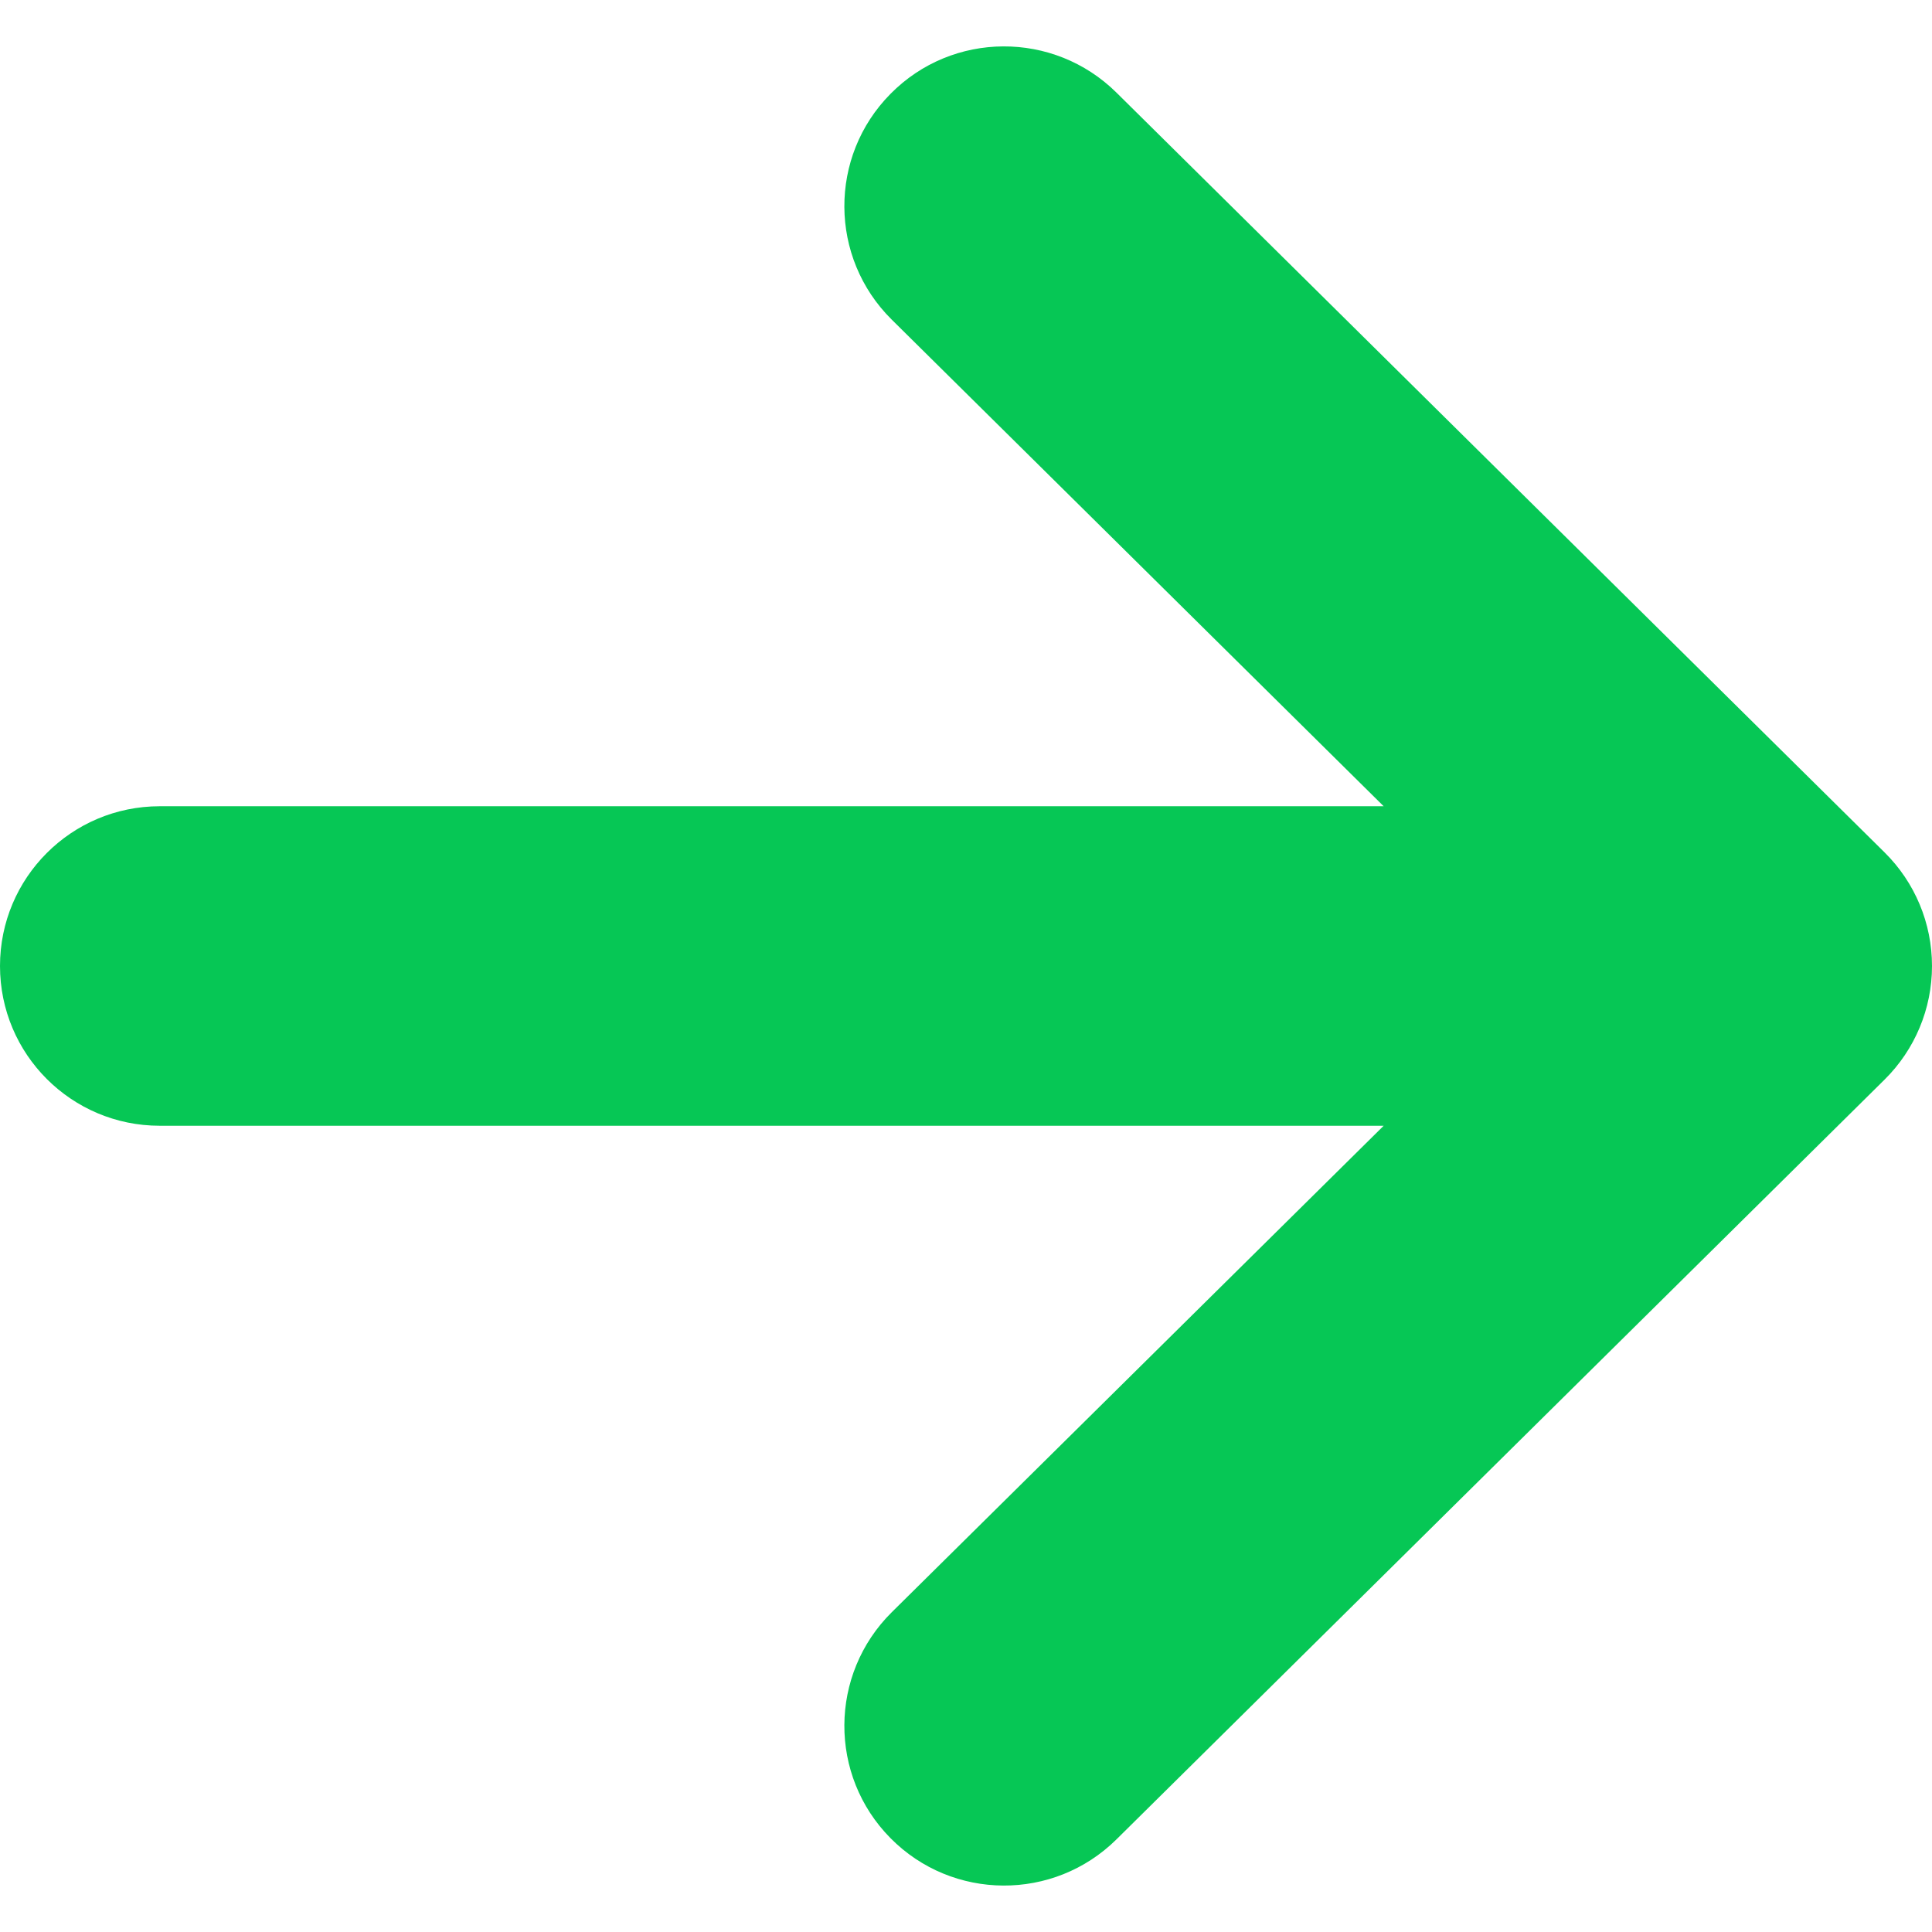
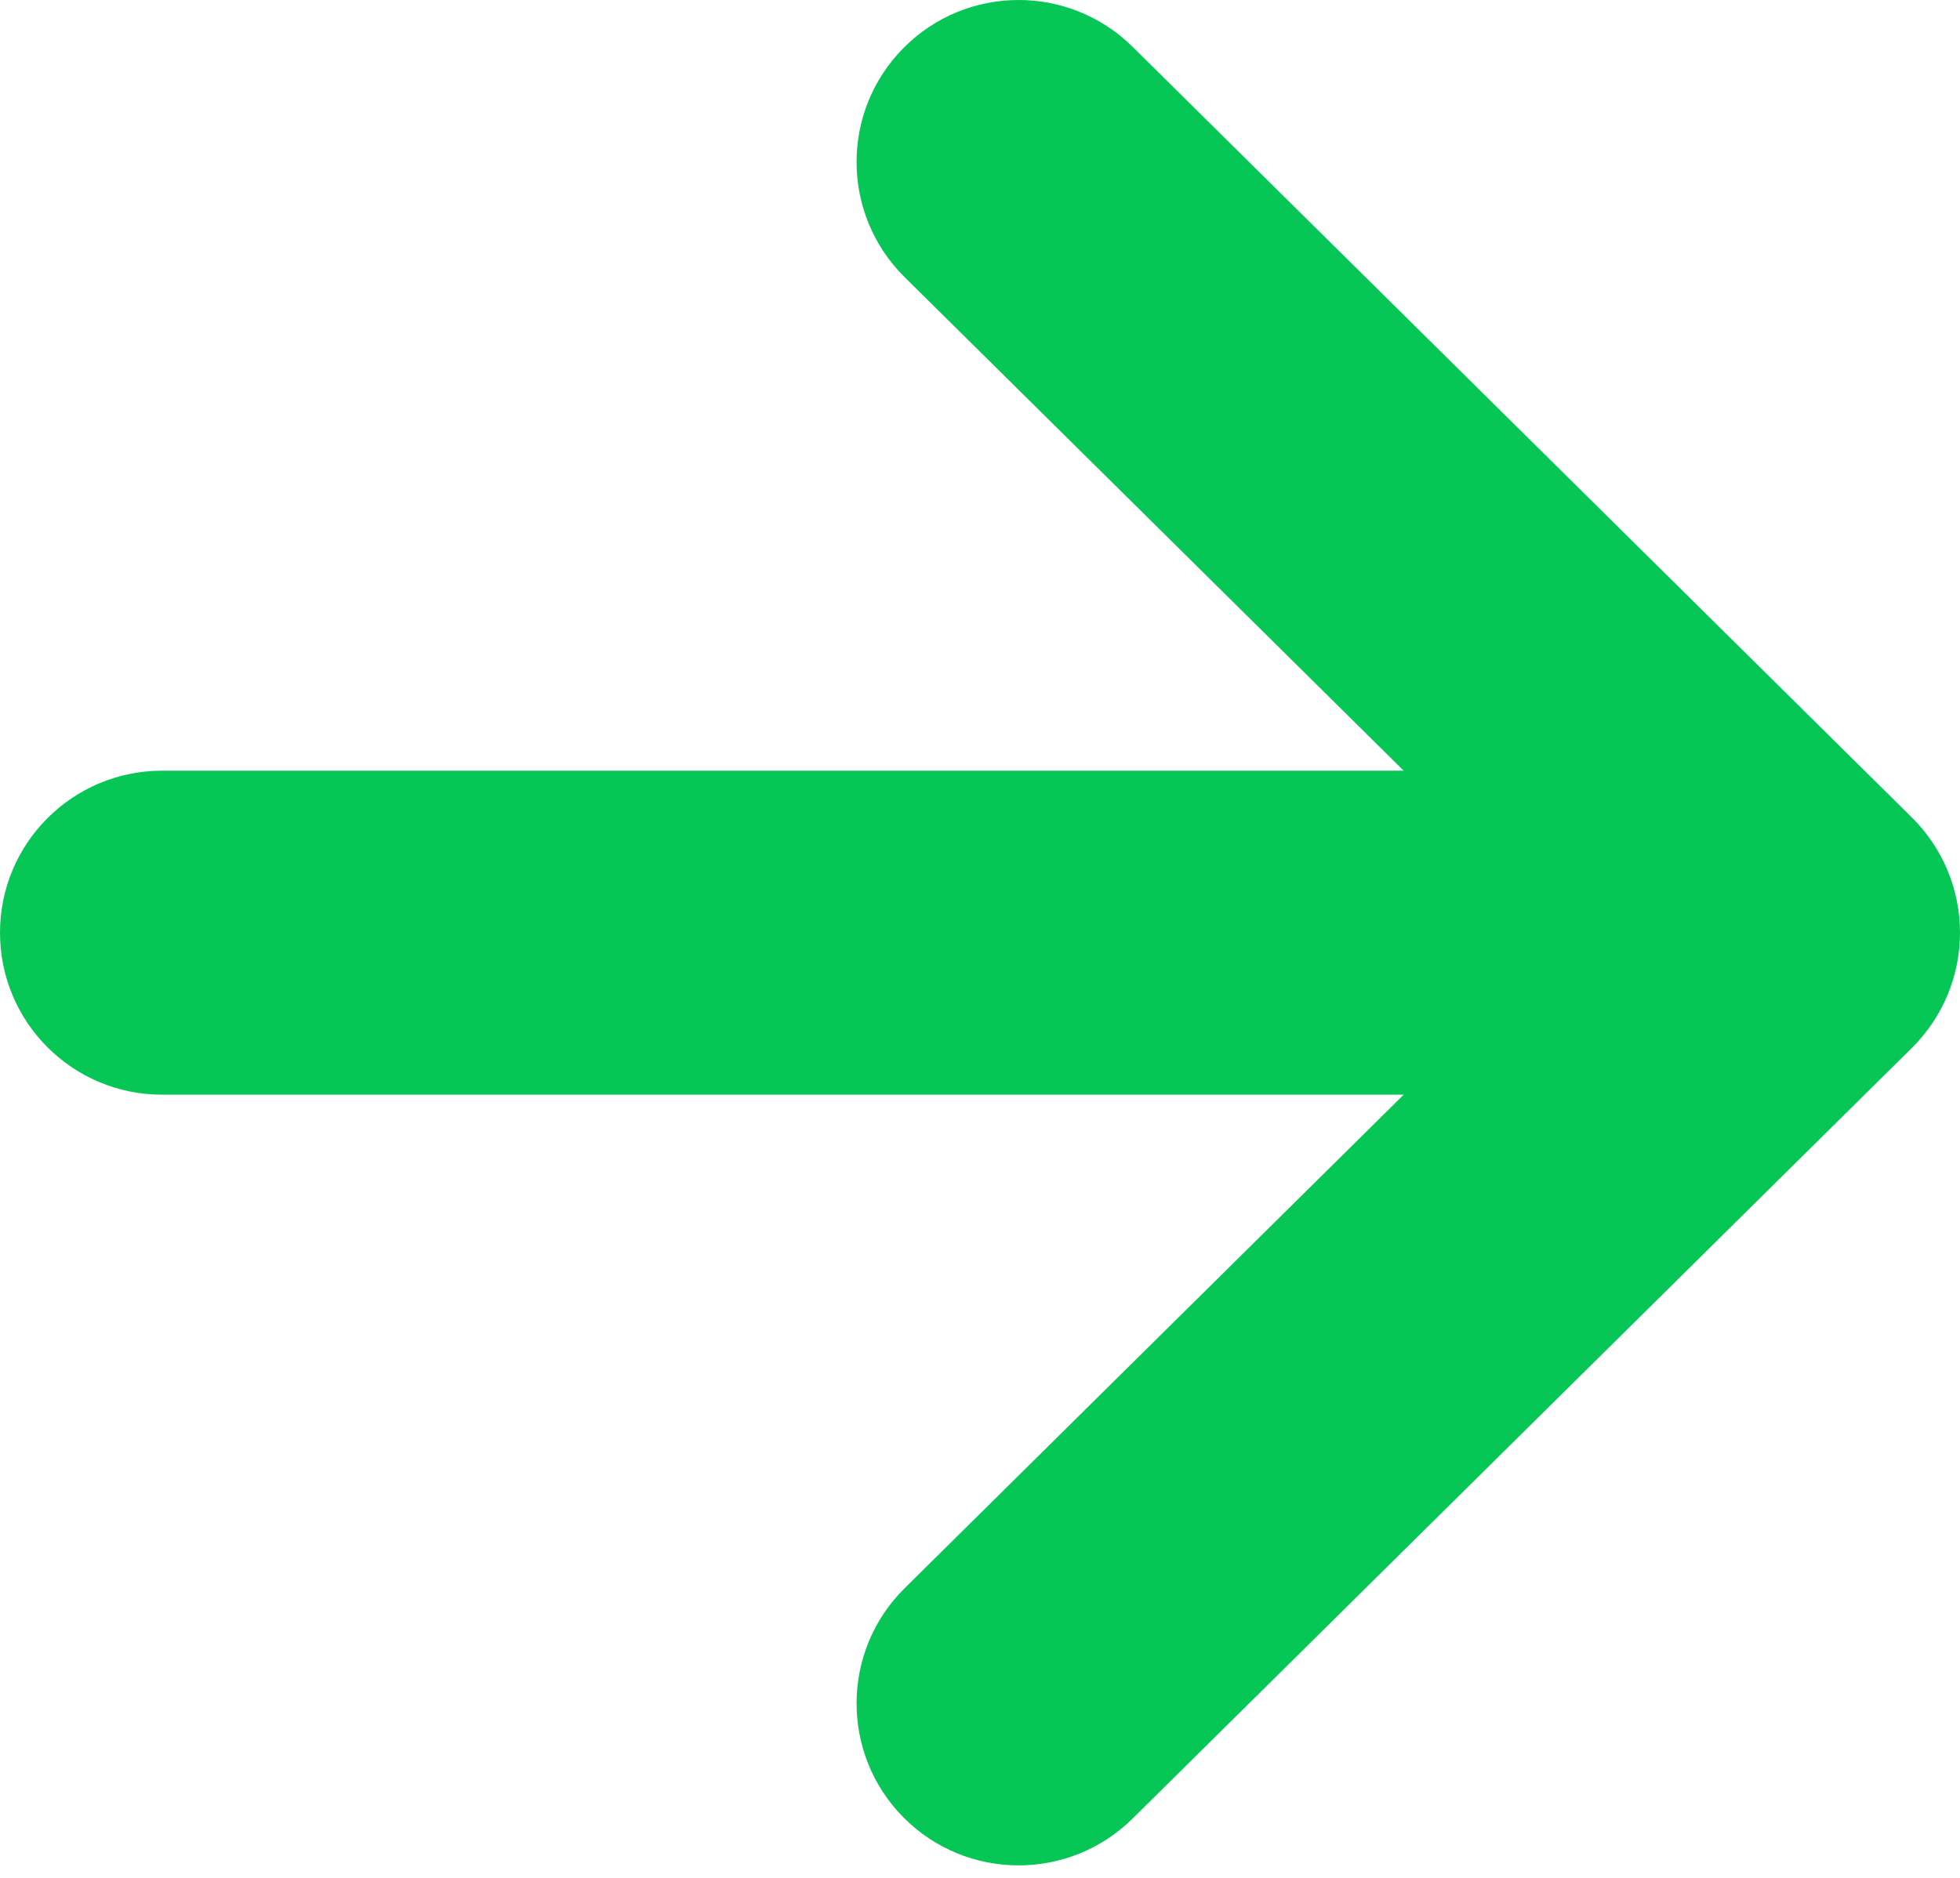
- <svg xmlns="http://www.w3.org/2000/svg" width="16" height="16" viewBox="0 0 16 16" fill="none">
-   <g id="Group">
-     <path id="Vector" d="M15.607 7.059L9.246 0.767C8.726 0.253 7.888 0.257 7.375 0.777C6.861 1.296 6.866 2.134 7.385 2.647L11.459 6.677H1.323C0.592 6.677 0 7.269 0 8C0 8.731 0.592 9.323 1.323 9.323H11.459L7.385 13.352C6.866 13.866 6.861 14.704 7.375 15.223C7.888 15.742 8.726 15.747 9.246 15.233L15.607 8.941C15.859 8.692 16 8.353 16 8C16 7.646 15.859 7.308 15.607 7.059Z" fill="#06C755" />
-   </g>
+ <svg xmlns="http://www.w3.org/2000/svg" width="48" height="46" viewBox="0 0 48 46" fill="none">
+   <path d="M46.822 20.026L27.737 1.147C26.178 -0.394 23.665 -0.381 22.124 1.178C20.583 2.736 20.597 5.249 22.155 6.79L34.376 18.879H3.968C1.777 18.88 0 20.656 0 22.847C0 25.039 1.777 26.815 3.968 26.815H34.376L22.155 38.904C20.597 40.445 20.583 42.959 22.124 44.517C23.665 46.075 26.178 46.088 27.737 44.547L46.822 25.669C47.576 24.922 48 23.907 48 22.847C48 21.786 47.576 20.772 46.822 20.026Z" fill="#06C755" />
</svg>
